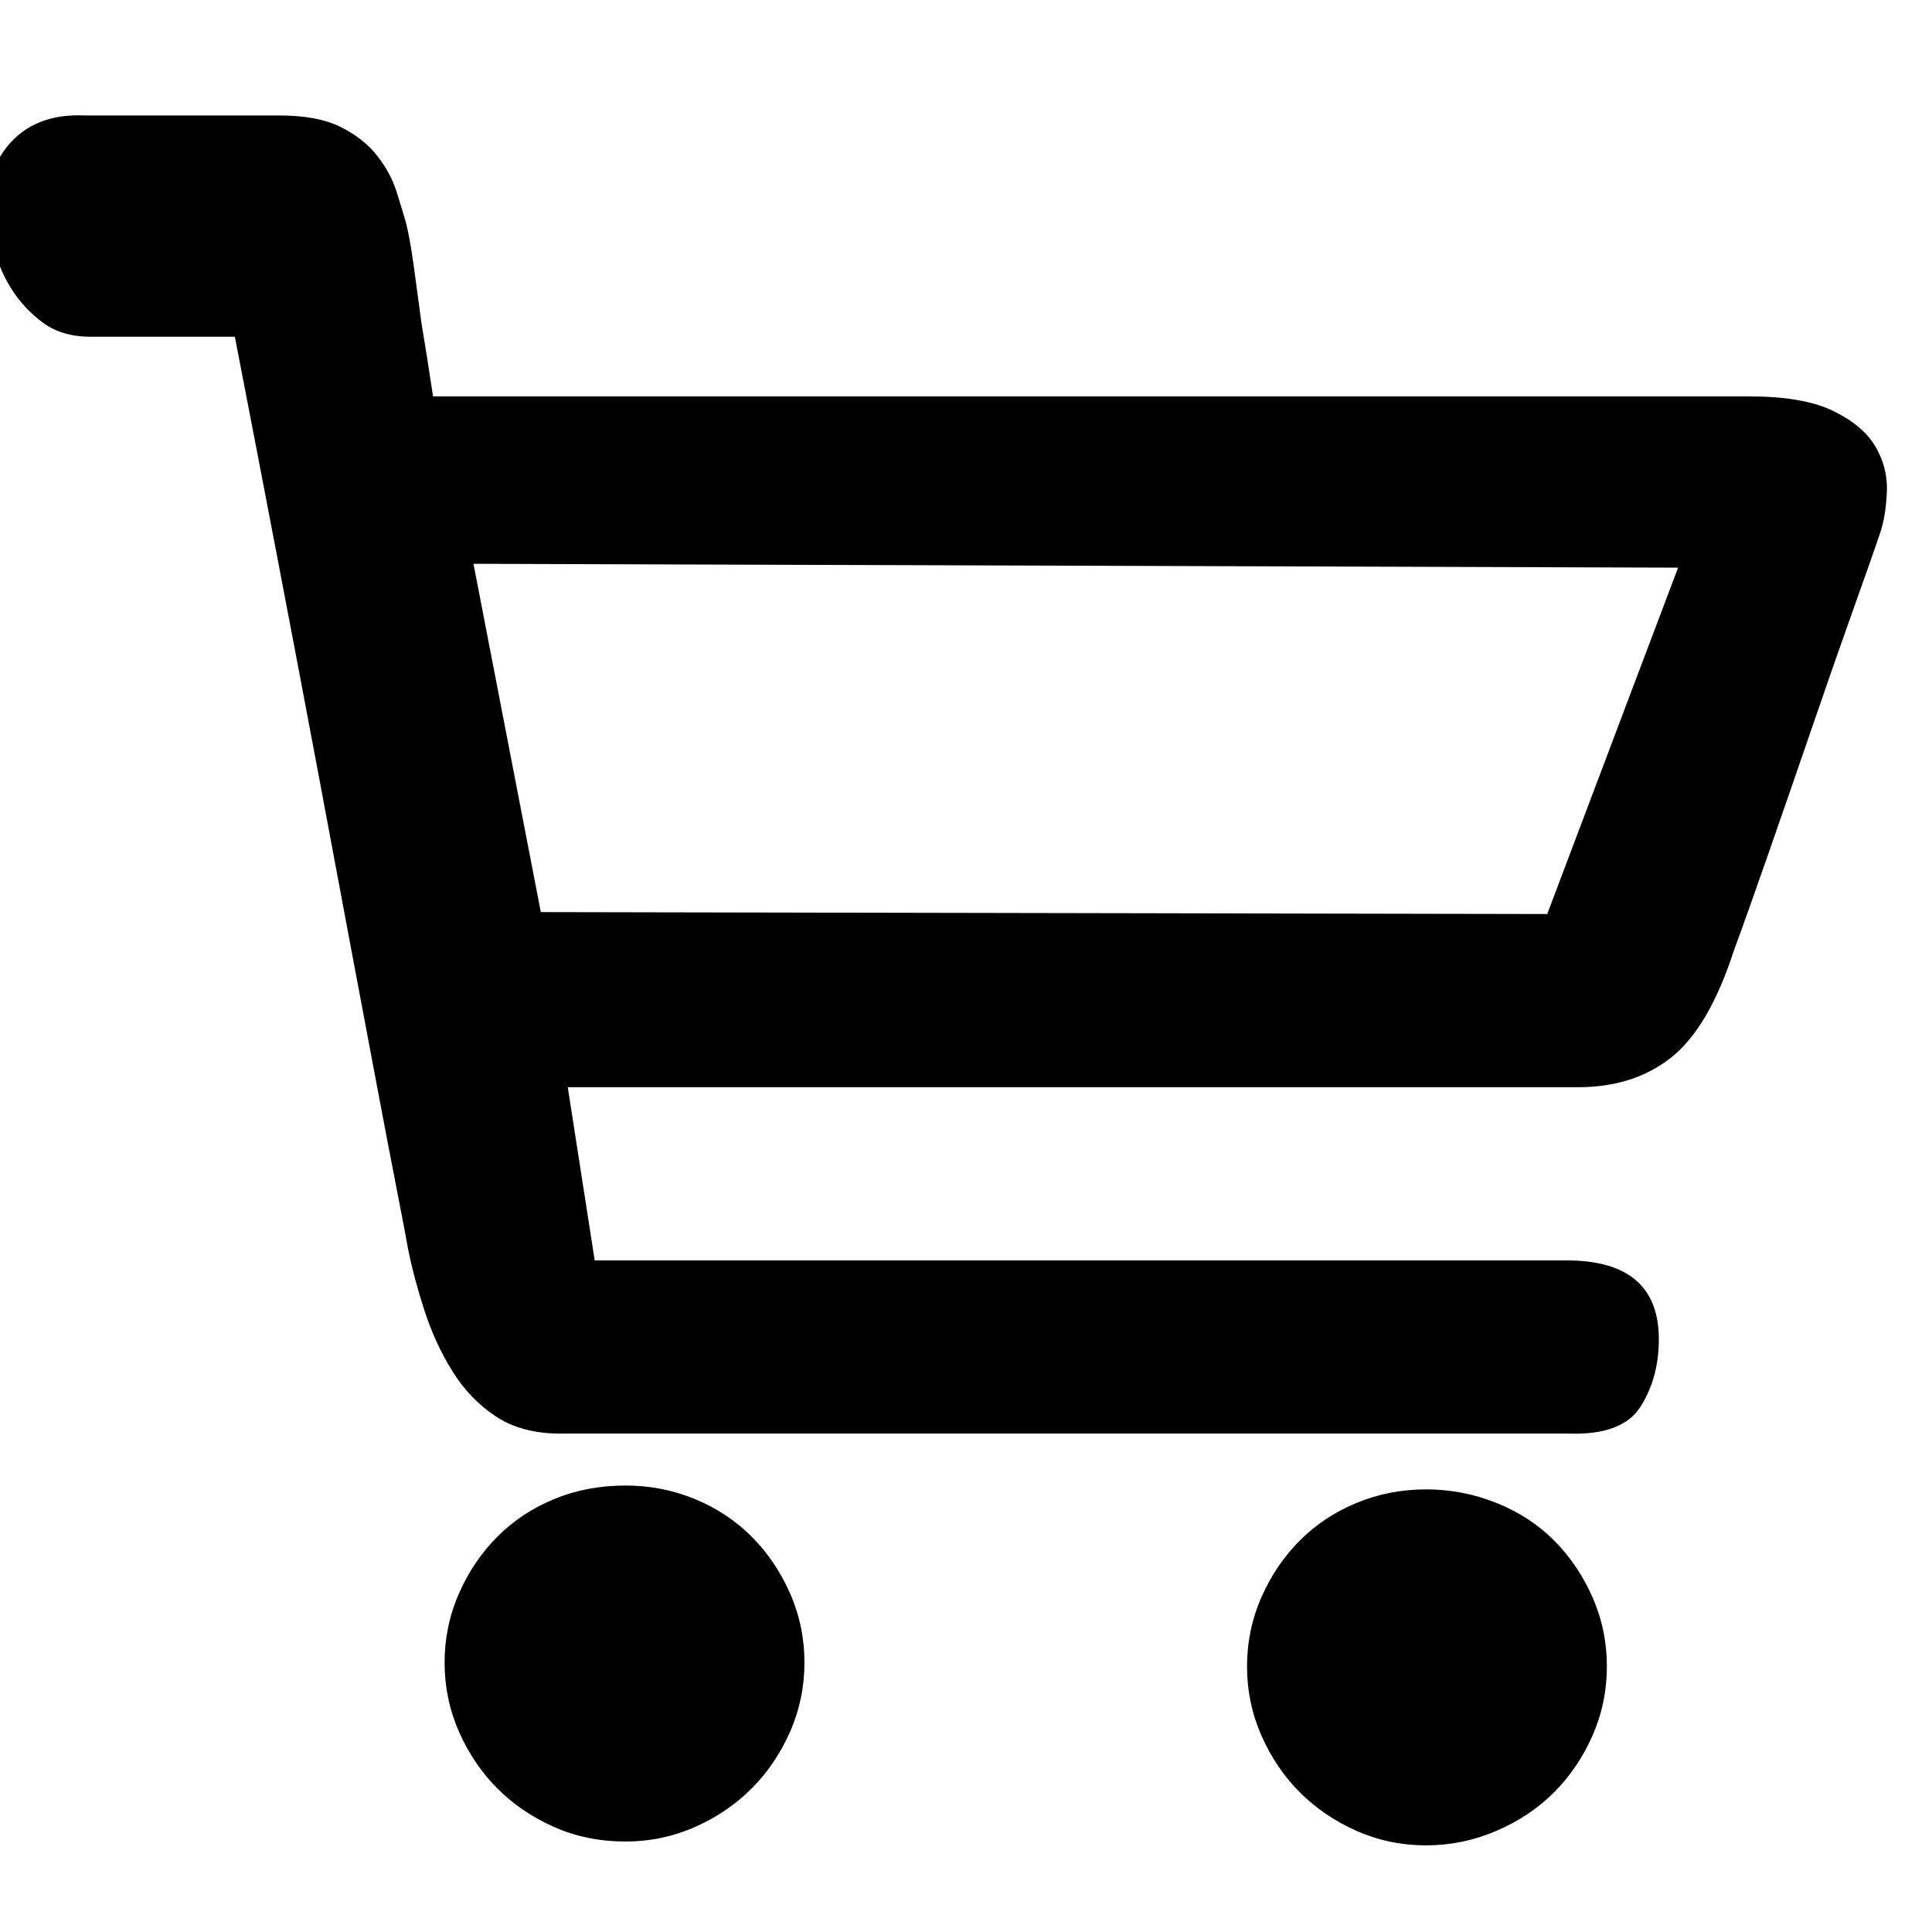
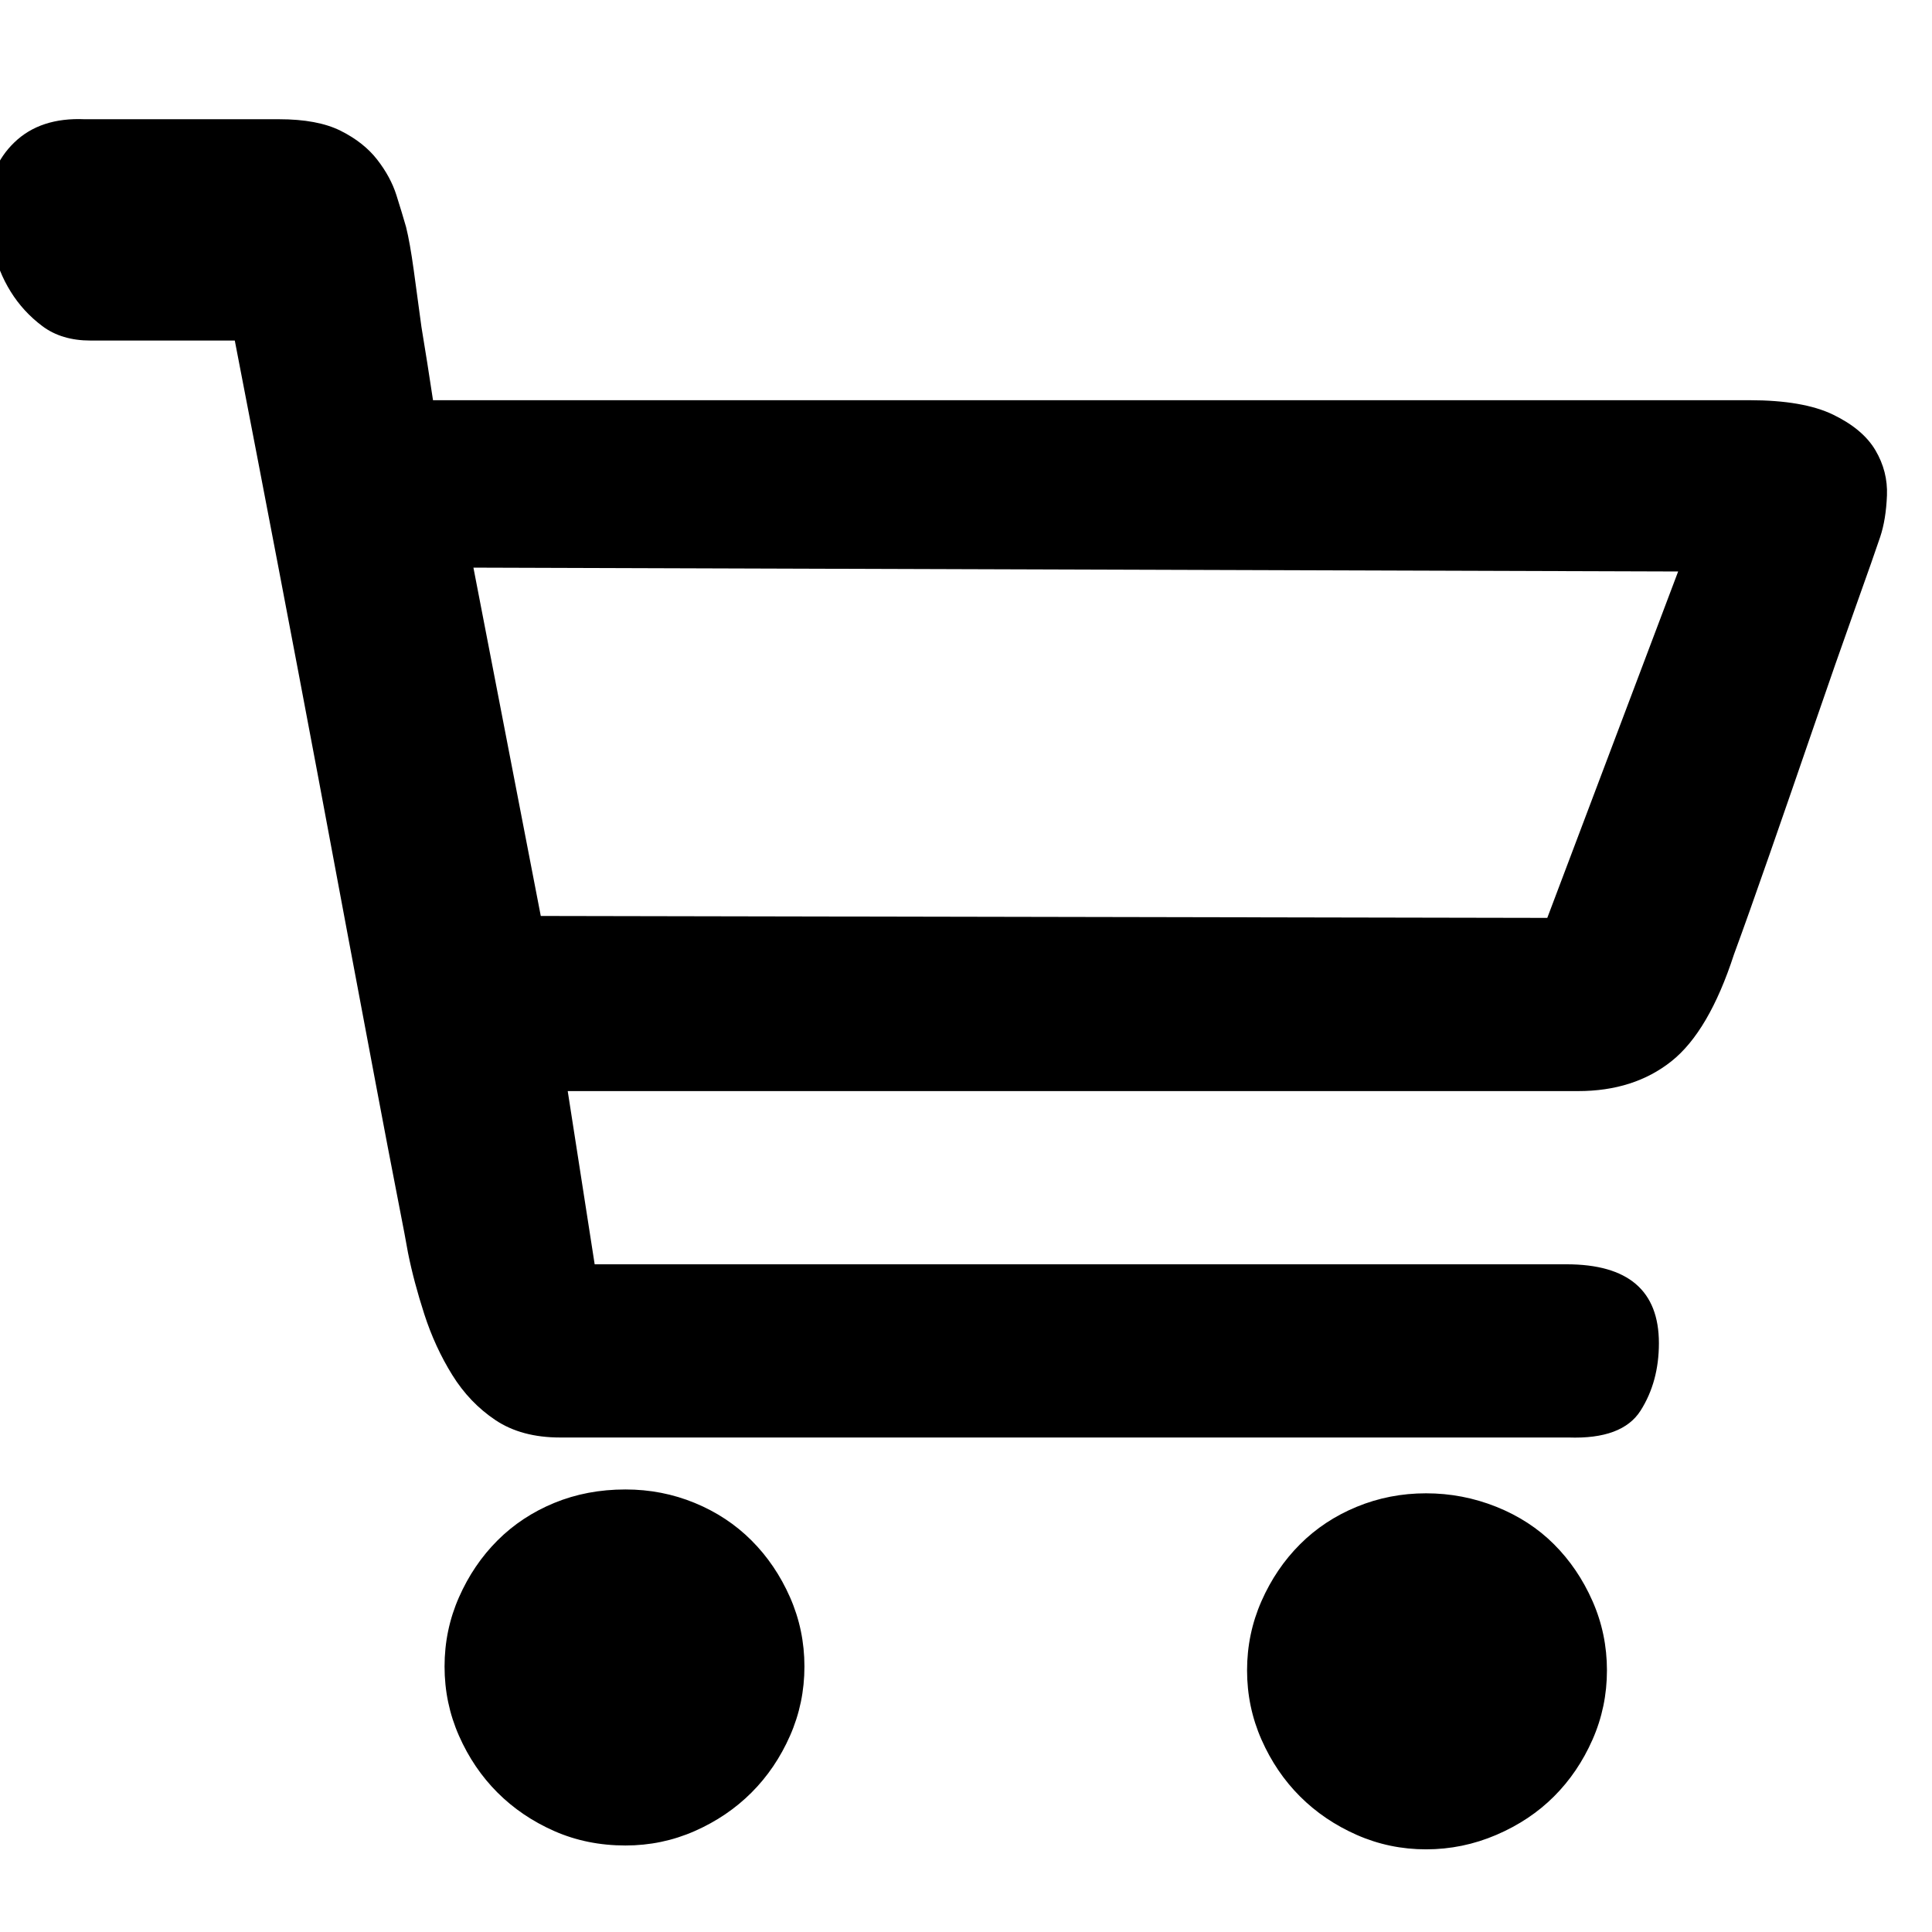
- <svg xmlns="http://www.w3.org/2000/svg" class="svg-icon" style="width: 1.004em; height: 1em;vertical-align: middle;fill: currentColor;overflow: hidden;" viewBox="0 0 1028 1024" version="1.1">
+ <svg xmlns="http://www.w3.org/2000/svg" class="svg-icon mr-3" style="width: 0.1em; height: 0.1em;vertical-align: middle;fill: currentColor;overflow: hidden;" viewBox="0 0 1028 1024" version="1.1">
  <path d="M332.8 790.528q19.456 0 36.864 7.168t30.208 19.968 20.48 30.208 7.68 36.864-7.68 36.864-20.48 30.208-30.208 20.48-36.864 7.68q-20.48 0-37.888-7.68t-30.208-20.48-20.48-30.208-7.68-36.864 7.68-36.864 20.48-30.208 30.208-19.968 37.888-7.168zM758.784 792.576q19.456 0 37.376 7.168t30.72 19.968 20.48 30.208 7.68 36.864-7.68 36.864-20.48 30.208-30.72 20.48-37.376 7.68-36.864-7.68-30.208-20.48-20.48-30.208-7.68-36.864 7.68-36.864 20.48-30.208 30.208-19.968 36.864-7.168zM930.816 210.944q28.672 0 44.544 7.68t22.528 18.944 6.144 24.064-3.584 22.016-13.312 37.888-22.016 62.976-23.552 68.096-18.944 53.248q-13.312 40.96-33.28 56.832t-49.664 15.872l-35.84 0-65.536 0-86.016 0-96.256 0-253.952 0 14.336 92.16 517.12 0q49.152 0 49.152 41.984 0 20.48-9.728 35.84t-38.4 14.336l-49.152 0-94.208 0-118.784 0-119.808 0-99.328 0-55.296 0q-20.48 0-34.304-9.216t-23.04-24.064-14.848-32.256-8.704-32.768q-1.024-6.144-5.632-29.696t-11.264-58.88-14.848-78.848-16.384-87.552q-19.456-103.424-44.032-230.4l-76.8 0q-15.36 0-25.6-7.68t-16.896-18.432-9.216-23.04-2.56-22.528q0-20.48 13.824-33.792t37.376-12.288l103.424 0q20.48 0 32.768 6.144t19.456 15.36 10.24 18.944 5.12 16.896q2.048 8.192 4.096 23.04t4.096 30.208q3.072 18.432 6.144 38.912l700.416 0zM892.928 302.08l-641.024-2.048 35.84 185.344 535.552 1.024z" />
</svg>
